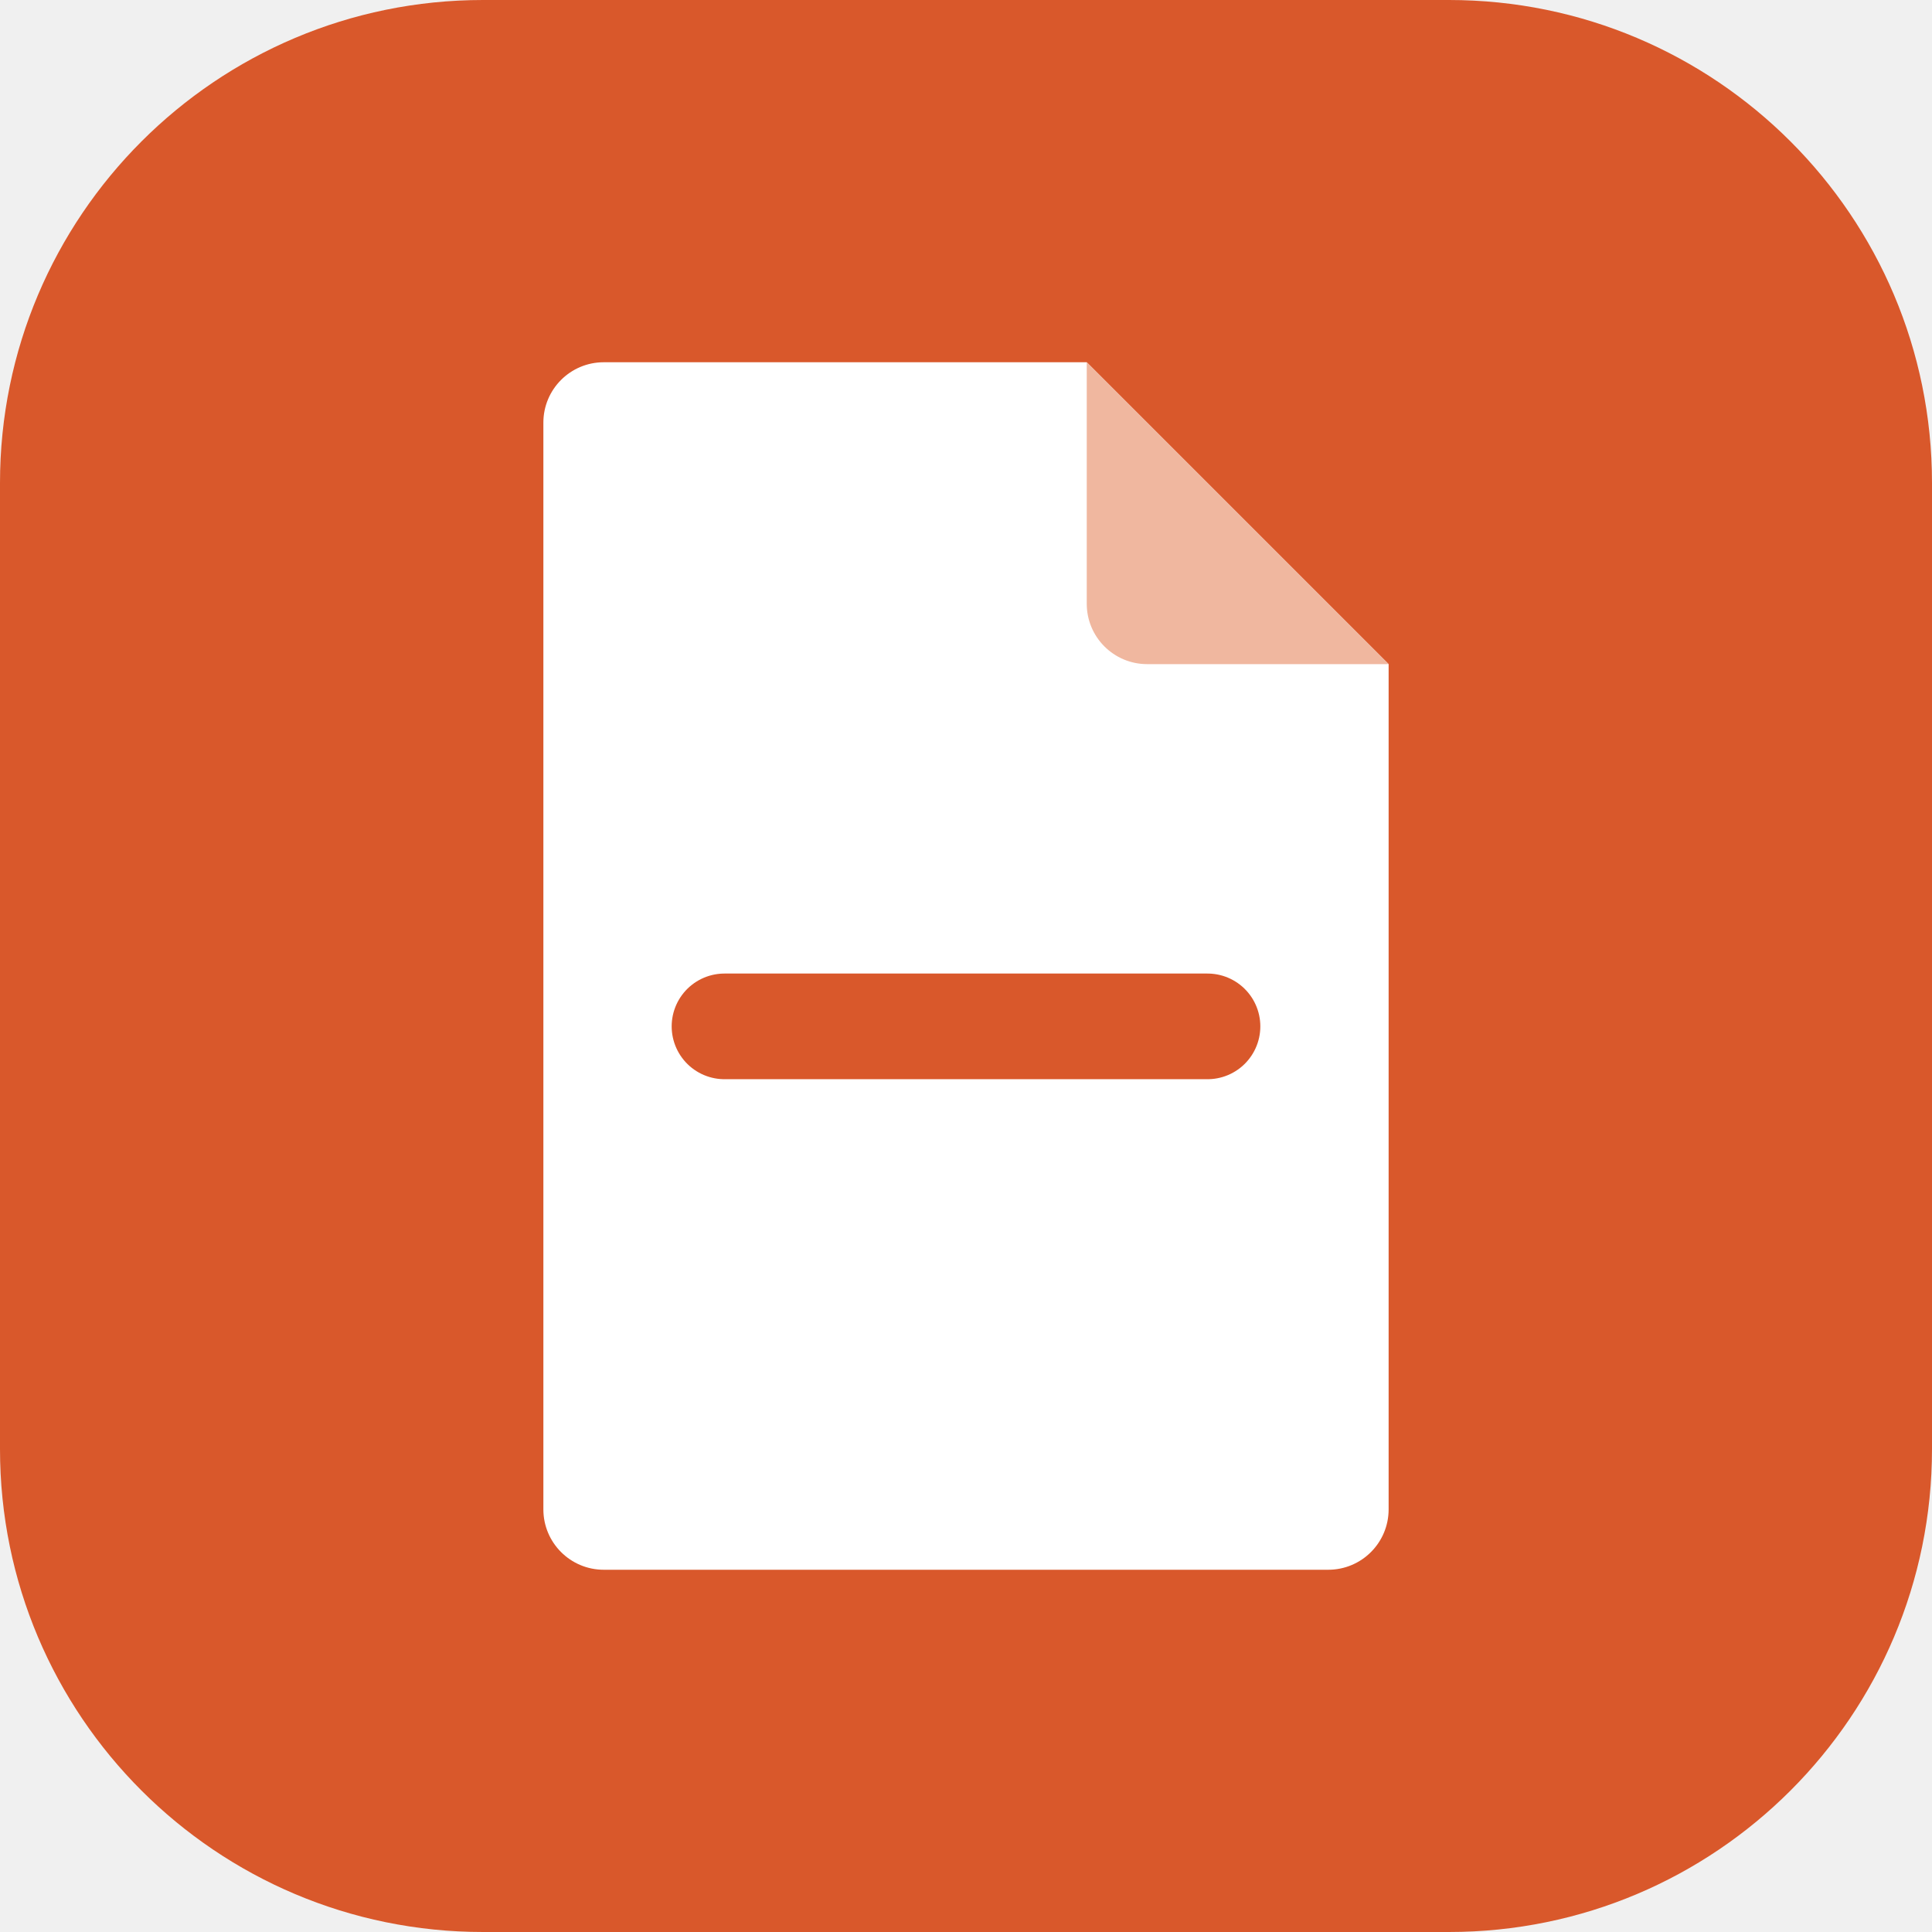
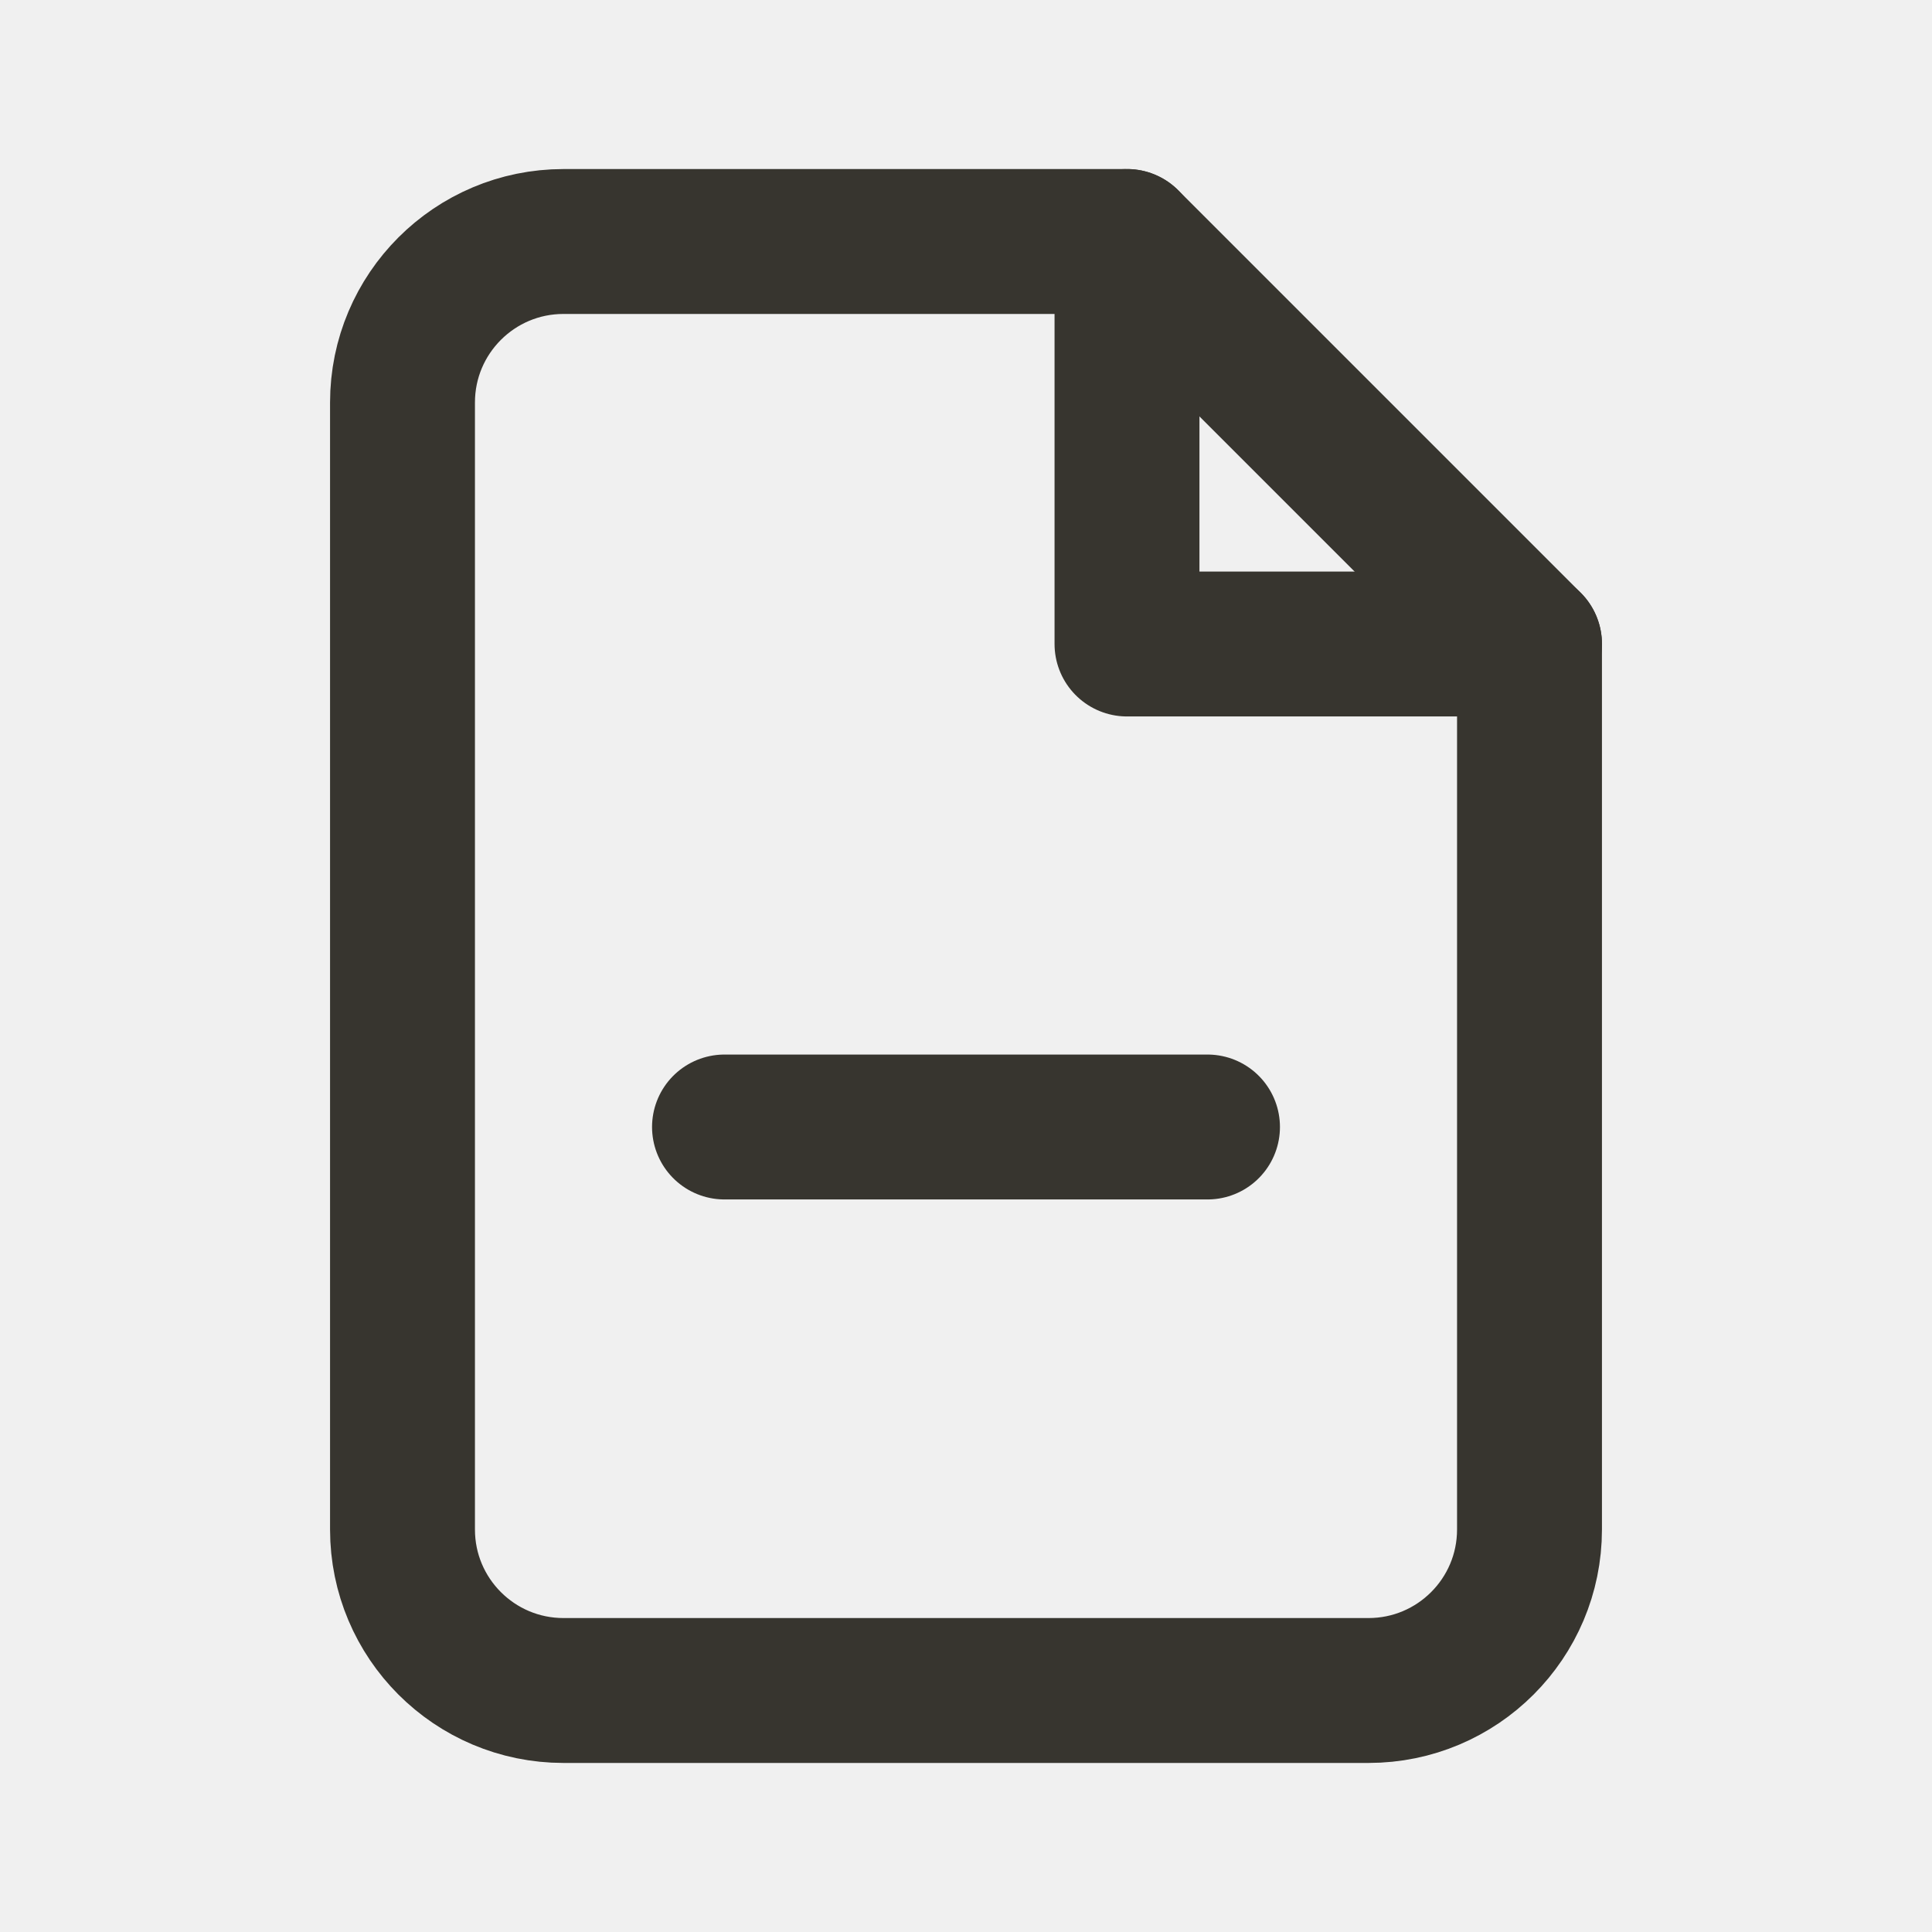
- <svg xmlns="http://www.w3.org/2000/svg" viewBox="0 0 64 64">
-   <rect width="64" height="64" rx="16" fill="#d9582b" />
-   <path d="M20 12h16l10 10v28a2 2 0 0 1-2 2H20a2 2 0 0 1-2-2V14a2 2 0 0 1 2-2z" fill="#fff" />
-   <path d="M36 12v8a2 2 0 0 0 2 2h8z" fill="#f0b79f" />
-   <path d="M24 34h16" stroke="#d9582b" stroke-width="3.5" stroke-linecap="round" />
+ <svg xmlns="http://www.w3.org/2000/svg" viewBox="0 0 24 24" fill="none" stroke="#37352f" stroke-width="1.8" stroke-linecap="round" stroke-linejoin="round">
+   <path d="M14 3H7a2 2 0 0 0-2 2v14a2 2 0 0 0 2 2h10a2 2 0 0 0 2-2V8z" />
+   <path d="M14 3v5h5" />
+   <path d="M9 14h6" />
</svg>
